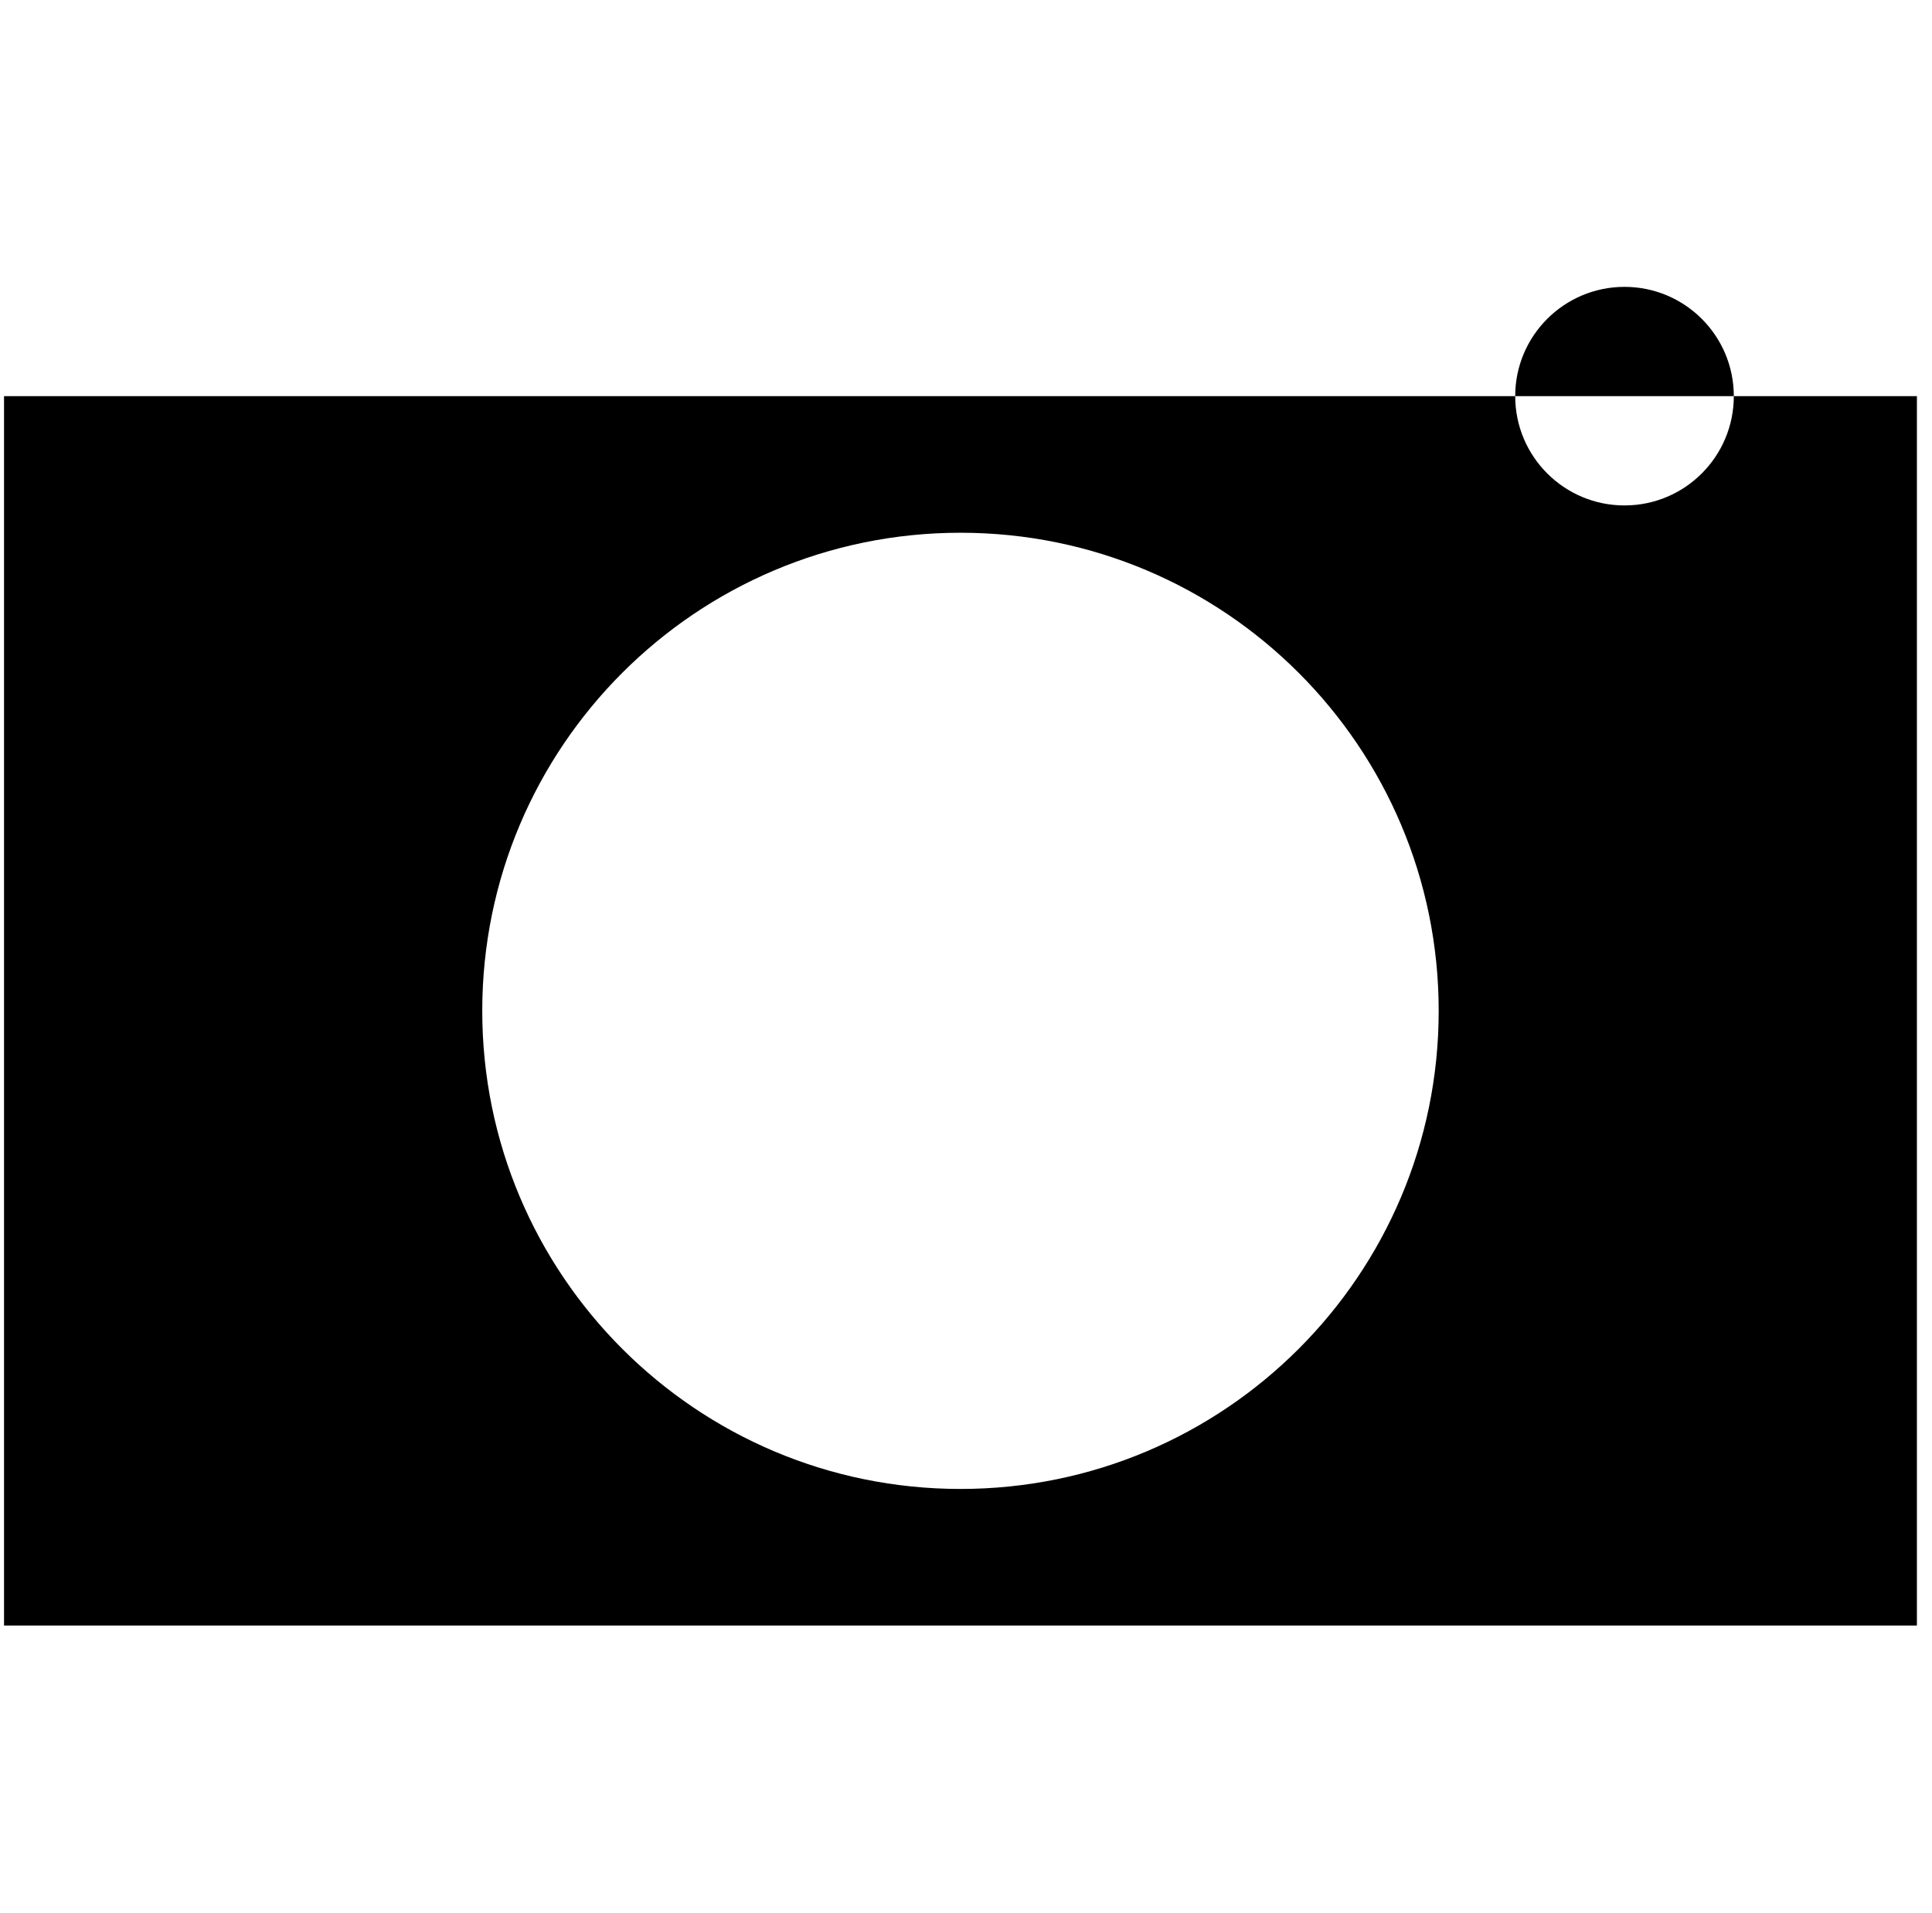
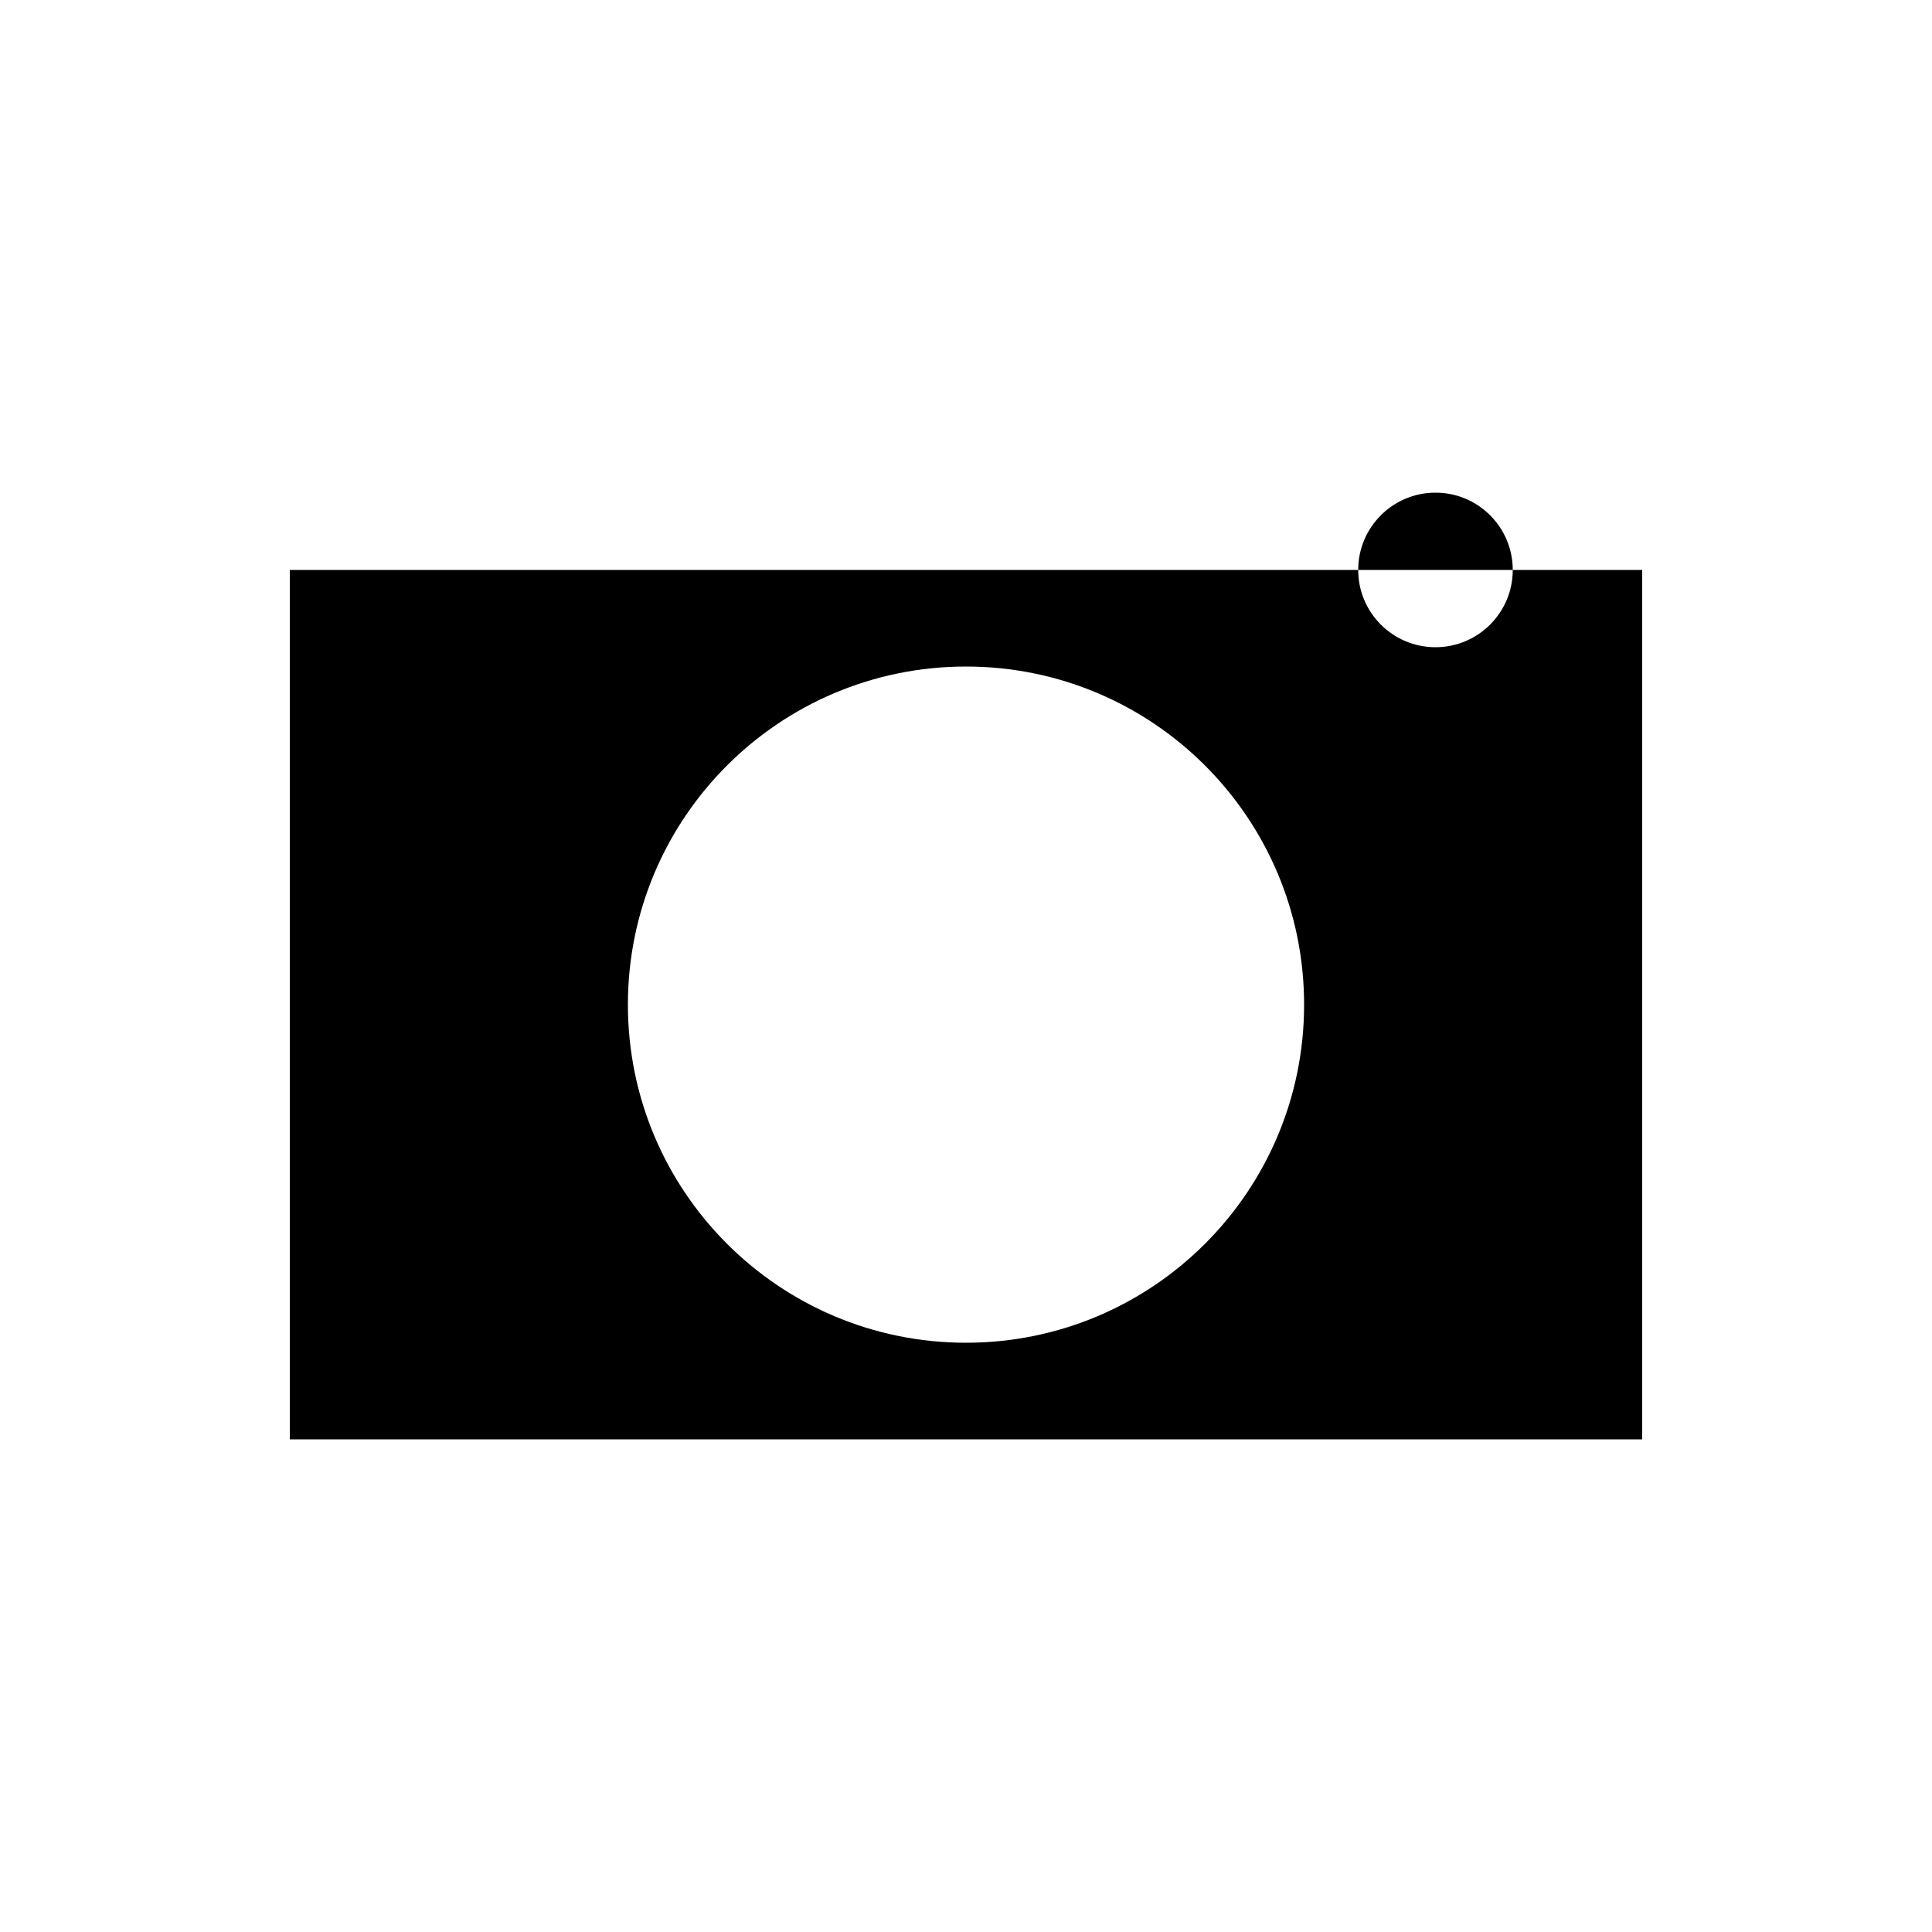
- <svg xmlns="http://www.w3.org/2000/svg" width="101" height="100" viewBox="0 0 101 100" fill="none">
-   <path fill-rule="evenodd" clip-rule="evenodd" d="M90.639 20.714C90.639 23.87 88.081 26.429 84.925 26.429C81.769 26.429 79.211 23.87 79.211 20.714H90.639ZM90.639 20.714L100.211 20.714V85H0.211V20.714L79.211 20.714C79.211 17.558 81.769 15 84.925 15C88.081 15 90.639 17.558 90.639 20.714ZM50.211 77.857C64.018 77.857 75.211 66.664 75.211 52.857C75.211 39.05 64.018 27.857 50.211 27.857C36.404 27.857 25.211 39.05 25.211 52.857C25.211 66.664 36.404 77.857 50.211 77.857Z" fill="black" style="mix-blend-mode:multiply" />
+ <svg xmlns="http://www.w3.org/2000/svg" width="100" height="100" viewBox="0 0 100 100" fill="none">
+   <path fill-rule="evenodd" clip-rule="evenodd" d="M78.3 29.5C78.3 31.709 76.509 33.5 74.3 33.5C72.091 33.5 70.3 31.709 70.3 29.5H78.3ZM78.3 29.5L85 29.5V74.5H15V29.5L70.3 29.5C70.3 27.291 72.091 25.5 74.3 25.5C76.509 25.5 78.3 27.291 78.3 29.5ZM50 69.5C59.665 69.5 67.5 61.665 67.5 52C67.5 42.335 59.665 34.5 50 34.5C40.335 34.5 32.5 42.335 32.5 52C32.5 61.665 40.335 69.5 50 69.5Z" fill="black" style="mix-blend-mode:multiply" />
</svg>
